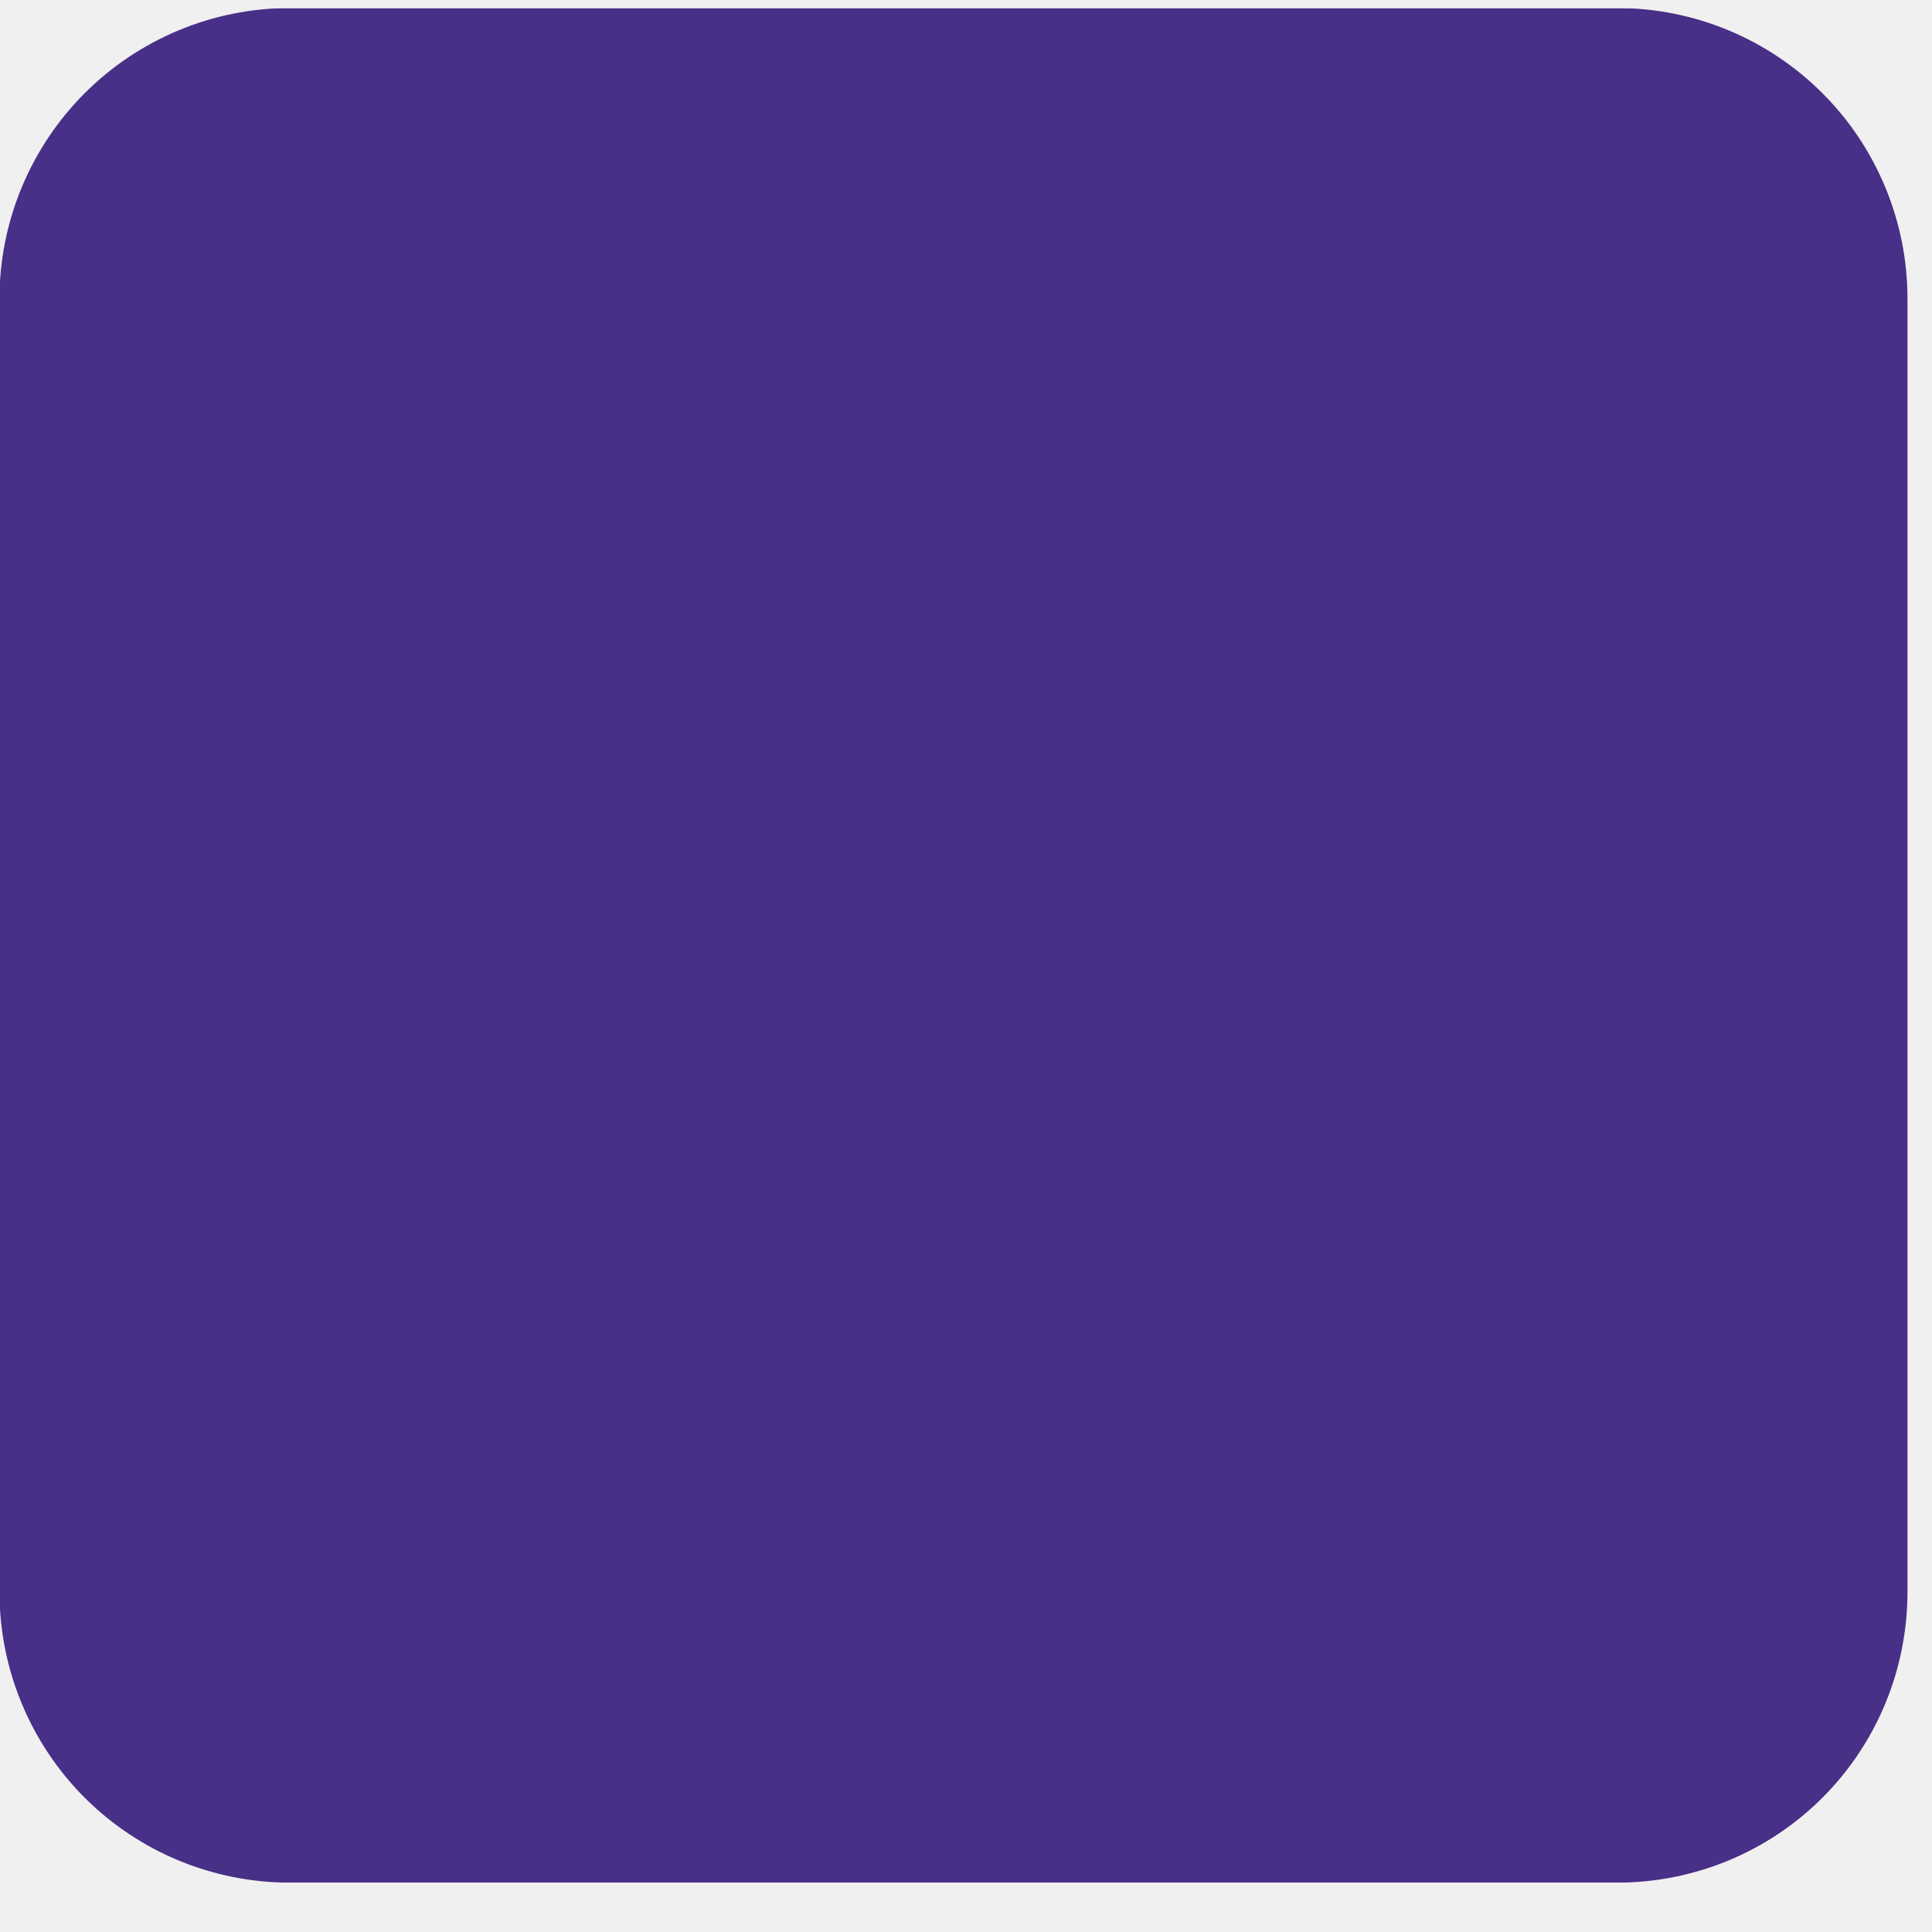
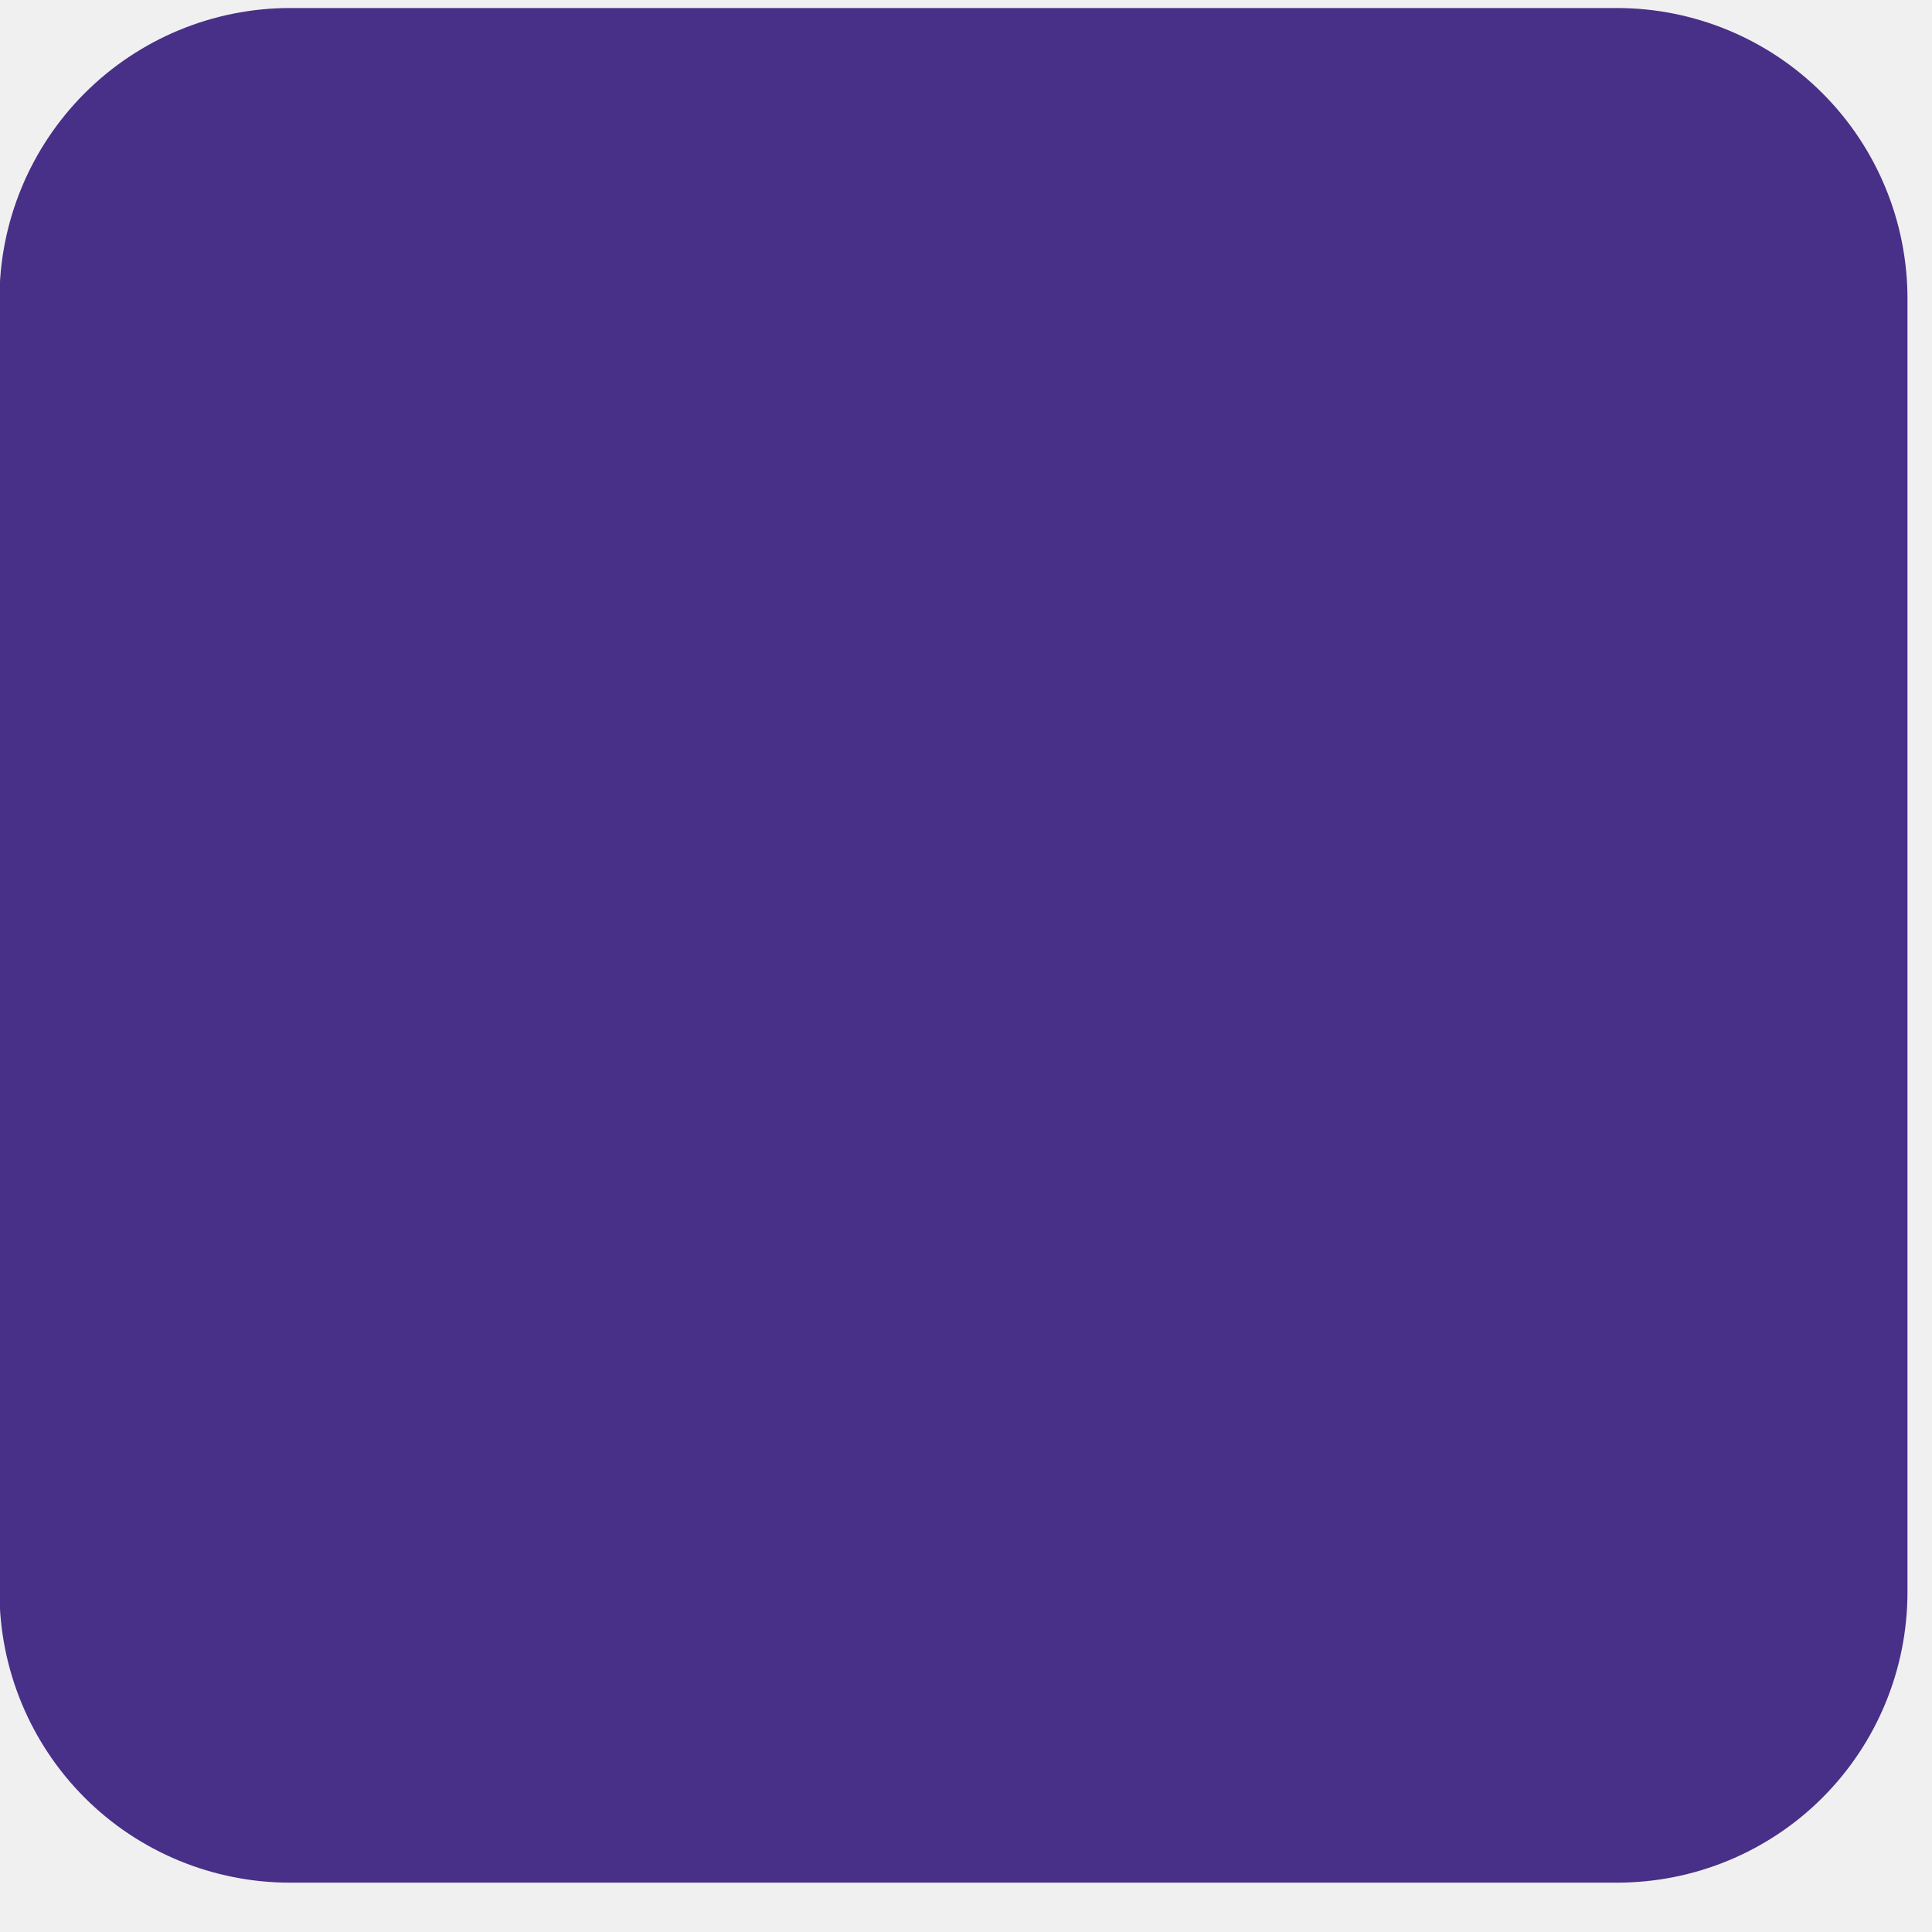
<svg xmlns="http://www.w3.org/2000/svg" width="26" height="26" viewBox="0 0 26 26" fill="none">
-   <mask id="mask0_158_3164" style="mask-type:luminance" maskUnits="userSpaceOnUse" x="-1" y="0" width="27" height="26">
-     <path d="M-0.007 0.108H25.705V25.336H-0.007V0.108Z" fill="white" />
-   </mask>
-   <g mask="url(#mask0_158_3164)">
-     <mask id="mask1_158_3164" style="mask-type:luminance" maskUnits="userSpaceOnUse" x="-1" y="0" width="27" height="26">
-       <path d="M3.904 0.108H21.759C22.798 0.108 23.793 0.521 24.526 1.255C25.26 1.989 25.67 2.984 25.67 4.021V21.423C25.67 22.462 25.26 23.458 24.526 24.192C23.793 24.926 22.798 25.336 21.759 25.336H3.904C2.868 25.336 1.873 24.926 1.139 24.192C0.406 23.458 -0.007 22.462 -0.007 21.423V4.021C-0.007 2.984 0.406 1.989 1.139 1.255C1.873 0.521 2.868 0.108 3.904 0.108Z" fill="white" />
-     </mask>
-     <g mask="url(#mask1_158_3164)">
-       <path d="M-0.007 0.108H25.705V25.336H-0.007V0.108Z" fill="#482F87" />
-     </g>
-   </g>
+   <path d="M3.904 0.108H21.759C22.798 0.108 23.793 0.521 24.526 1.255C25.26 1.989 25.67 2.984 25.67 4.021V21.423C25.67 22.462 25.26 23.458 24.526 24.192C23.793 24.926 22.798 25.336 21.759 25.336H3.904C2.868 25.336 1.873 24.926 1.139 24.192C0.406 23.458 -0.007 22.462 -0.007 21.423V4.021C-0.007 2.984 0.406 1.989 1.139 1.255C1.873 0.521 2.868 0.108 3.904 0.108Z" fill="#482F87" />
</svg>
